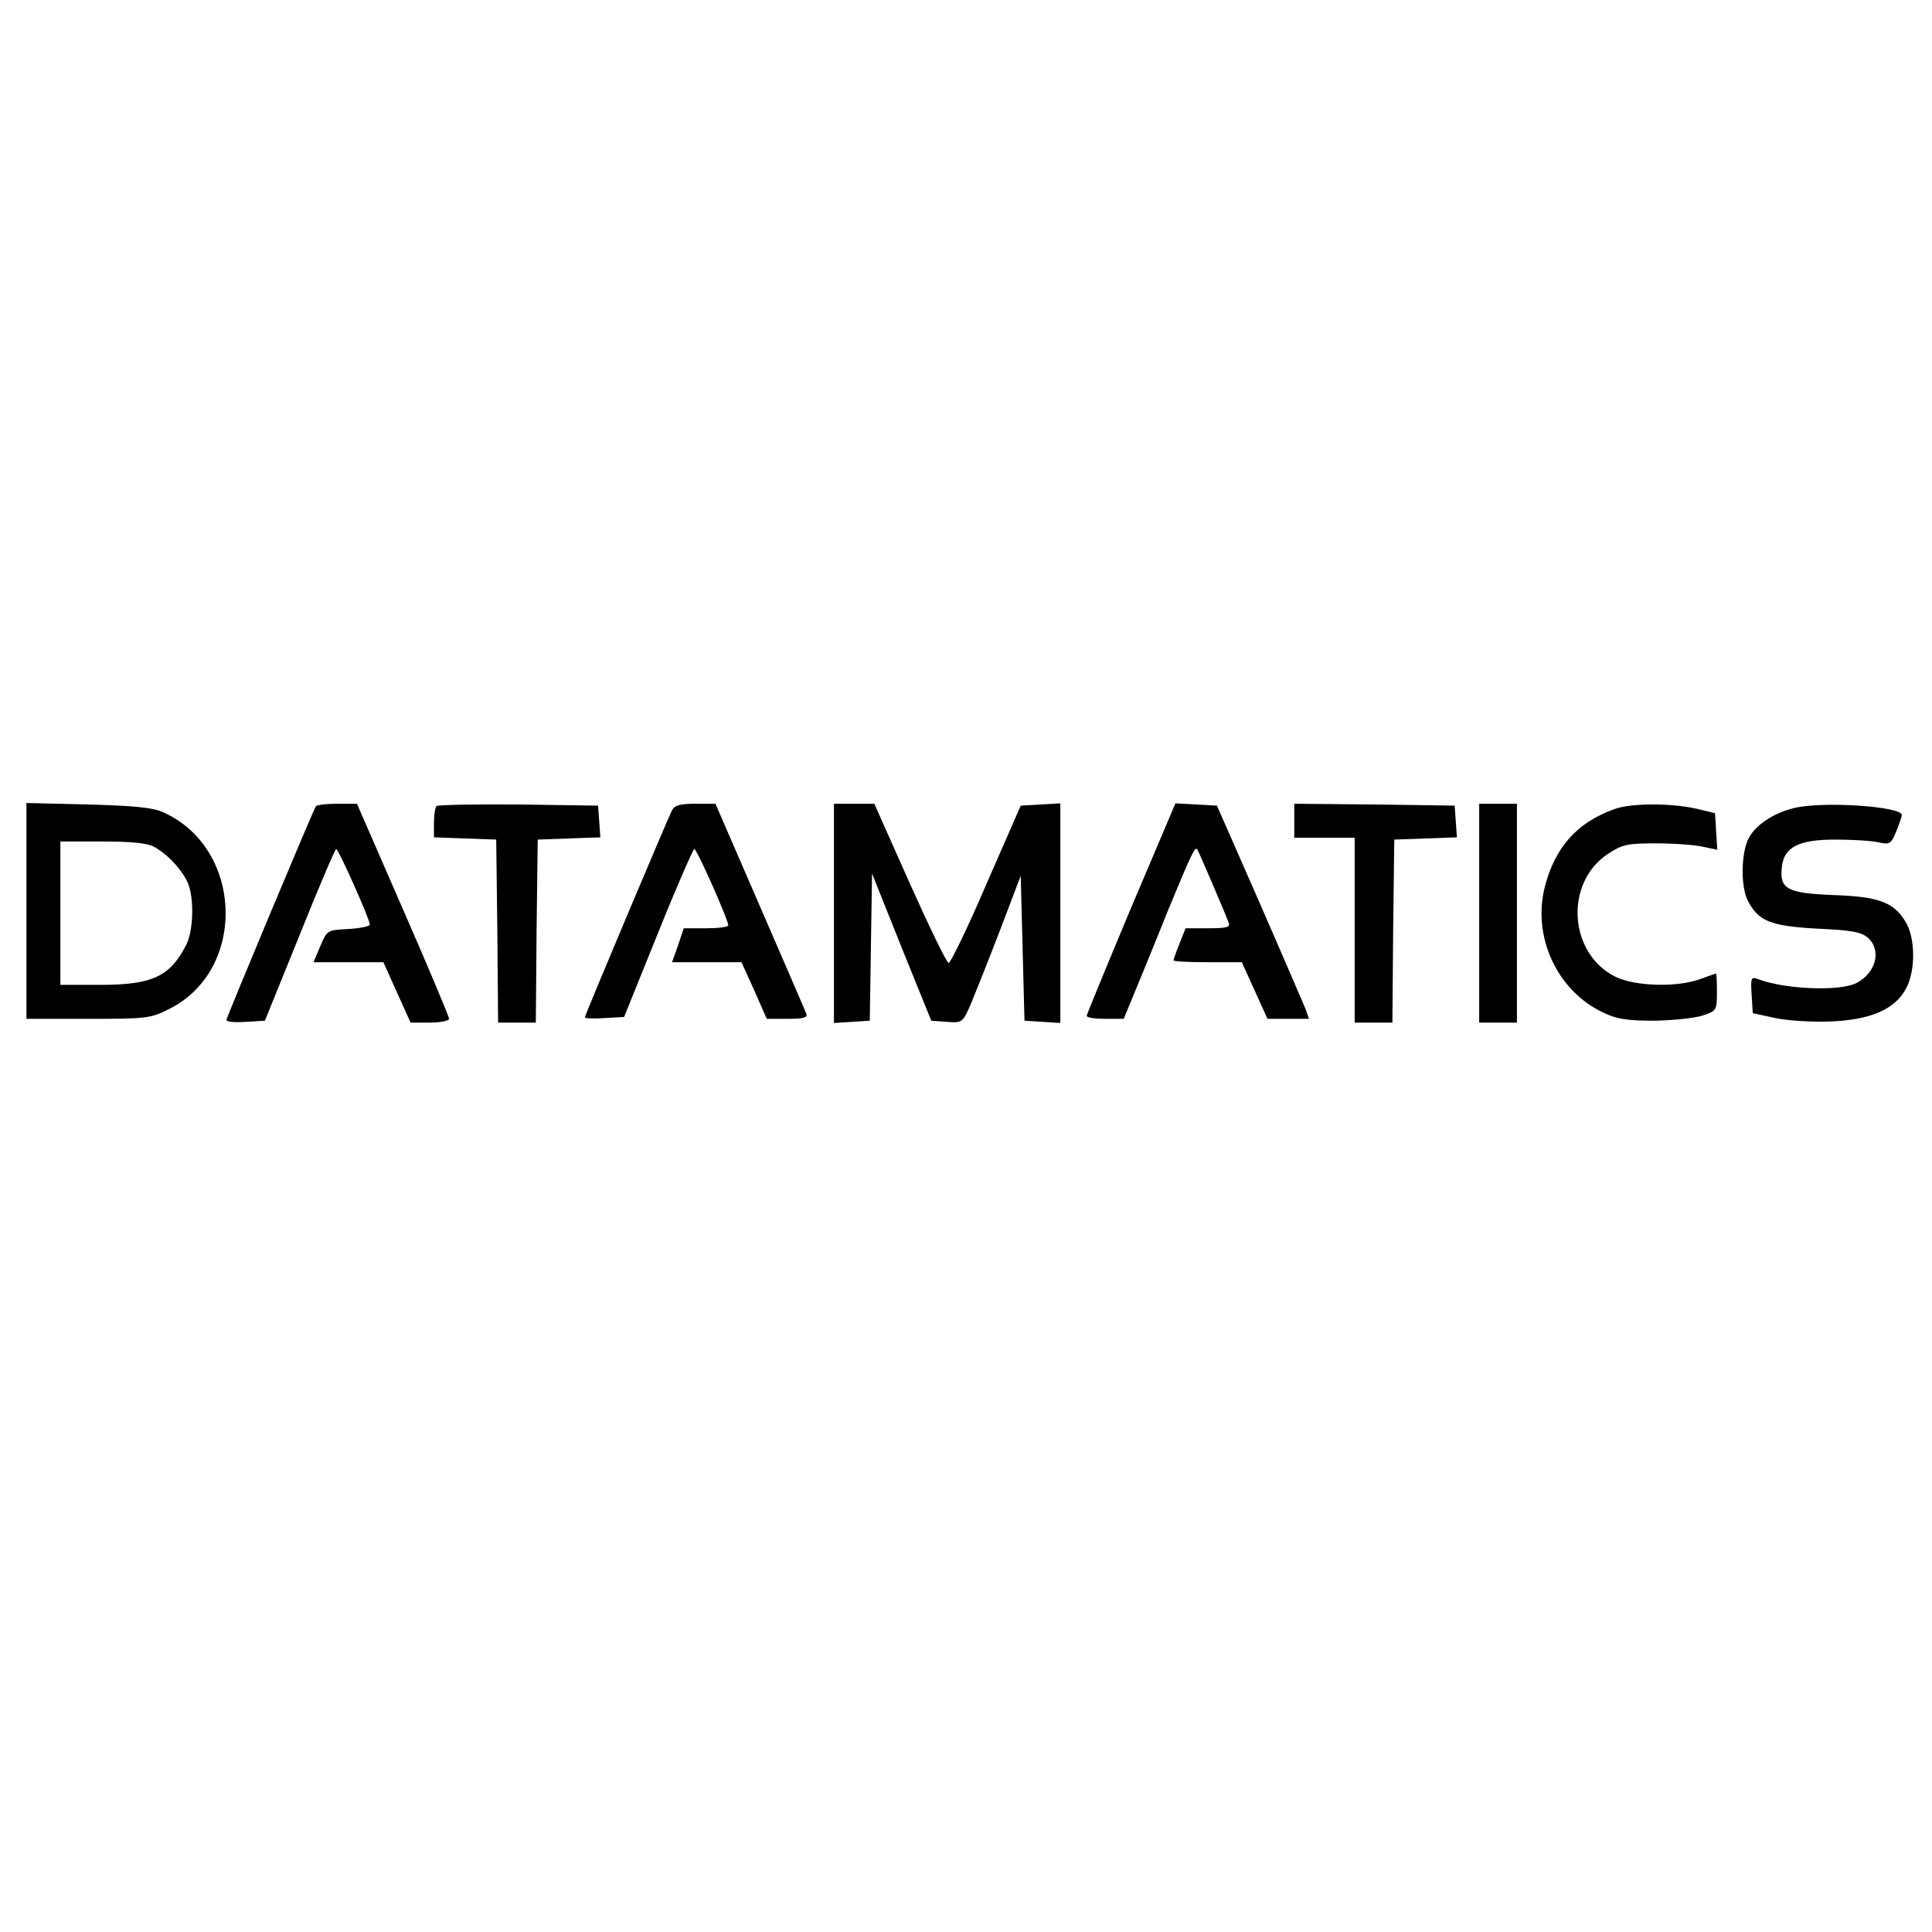
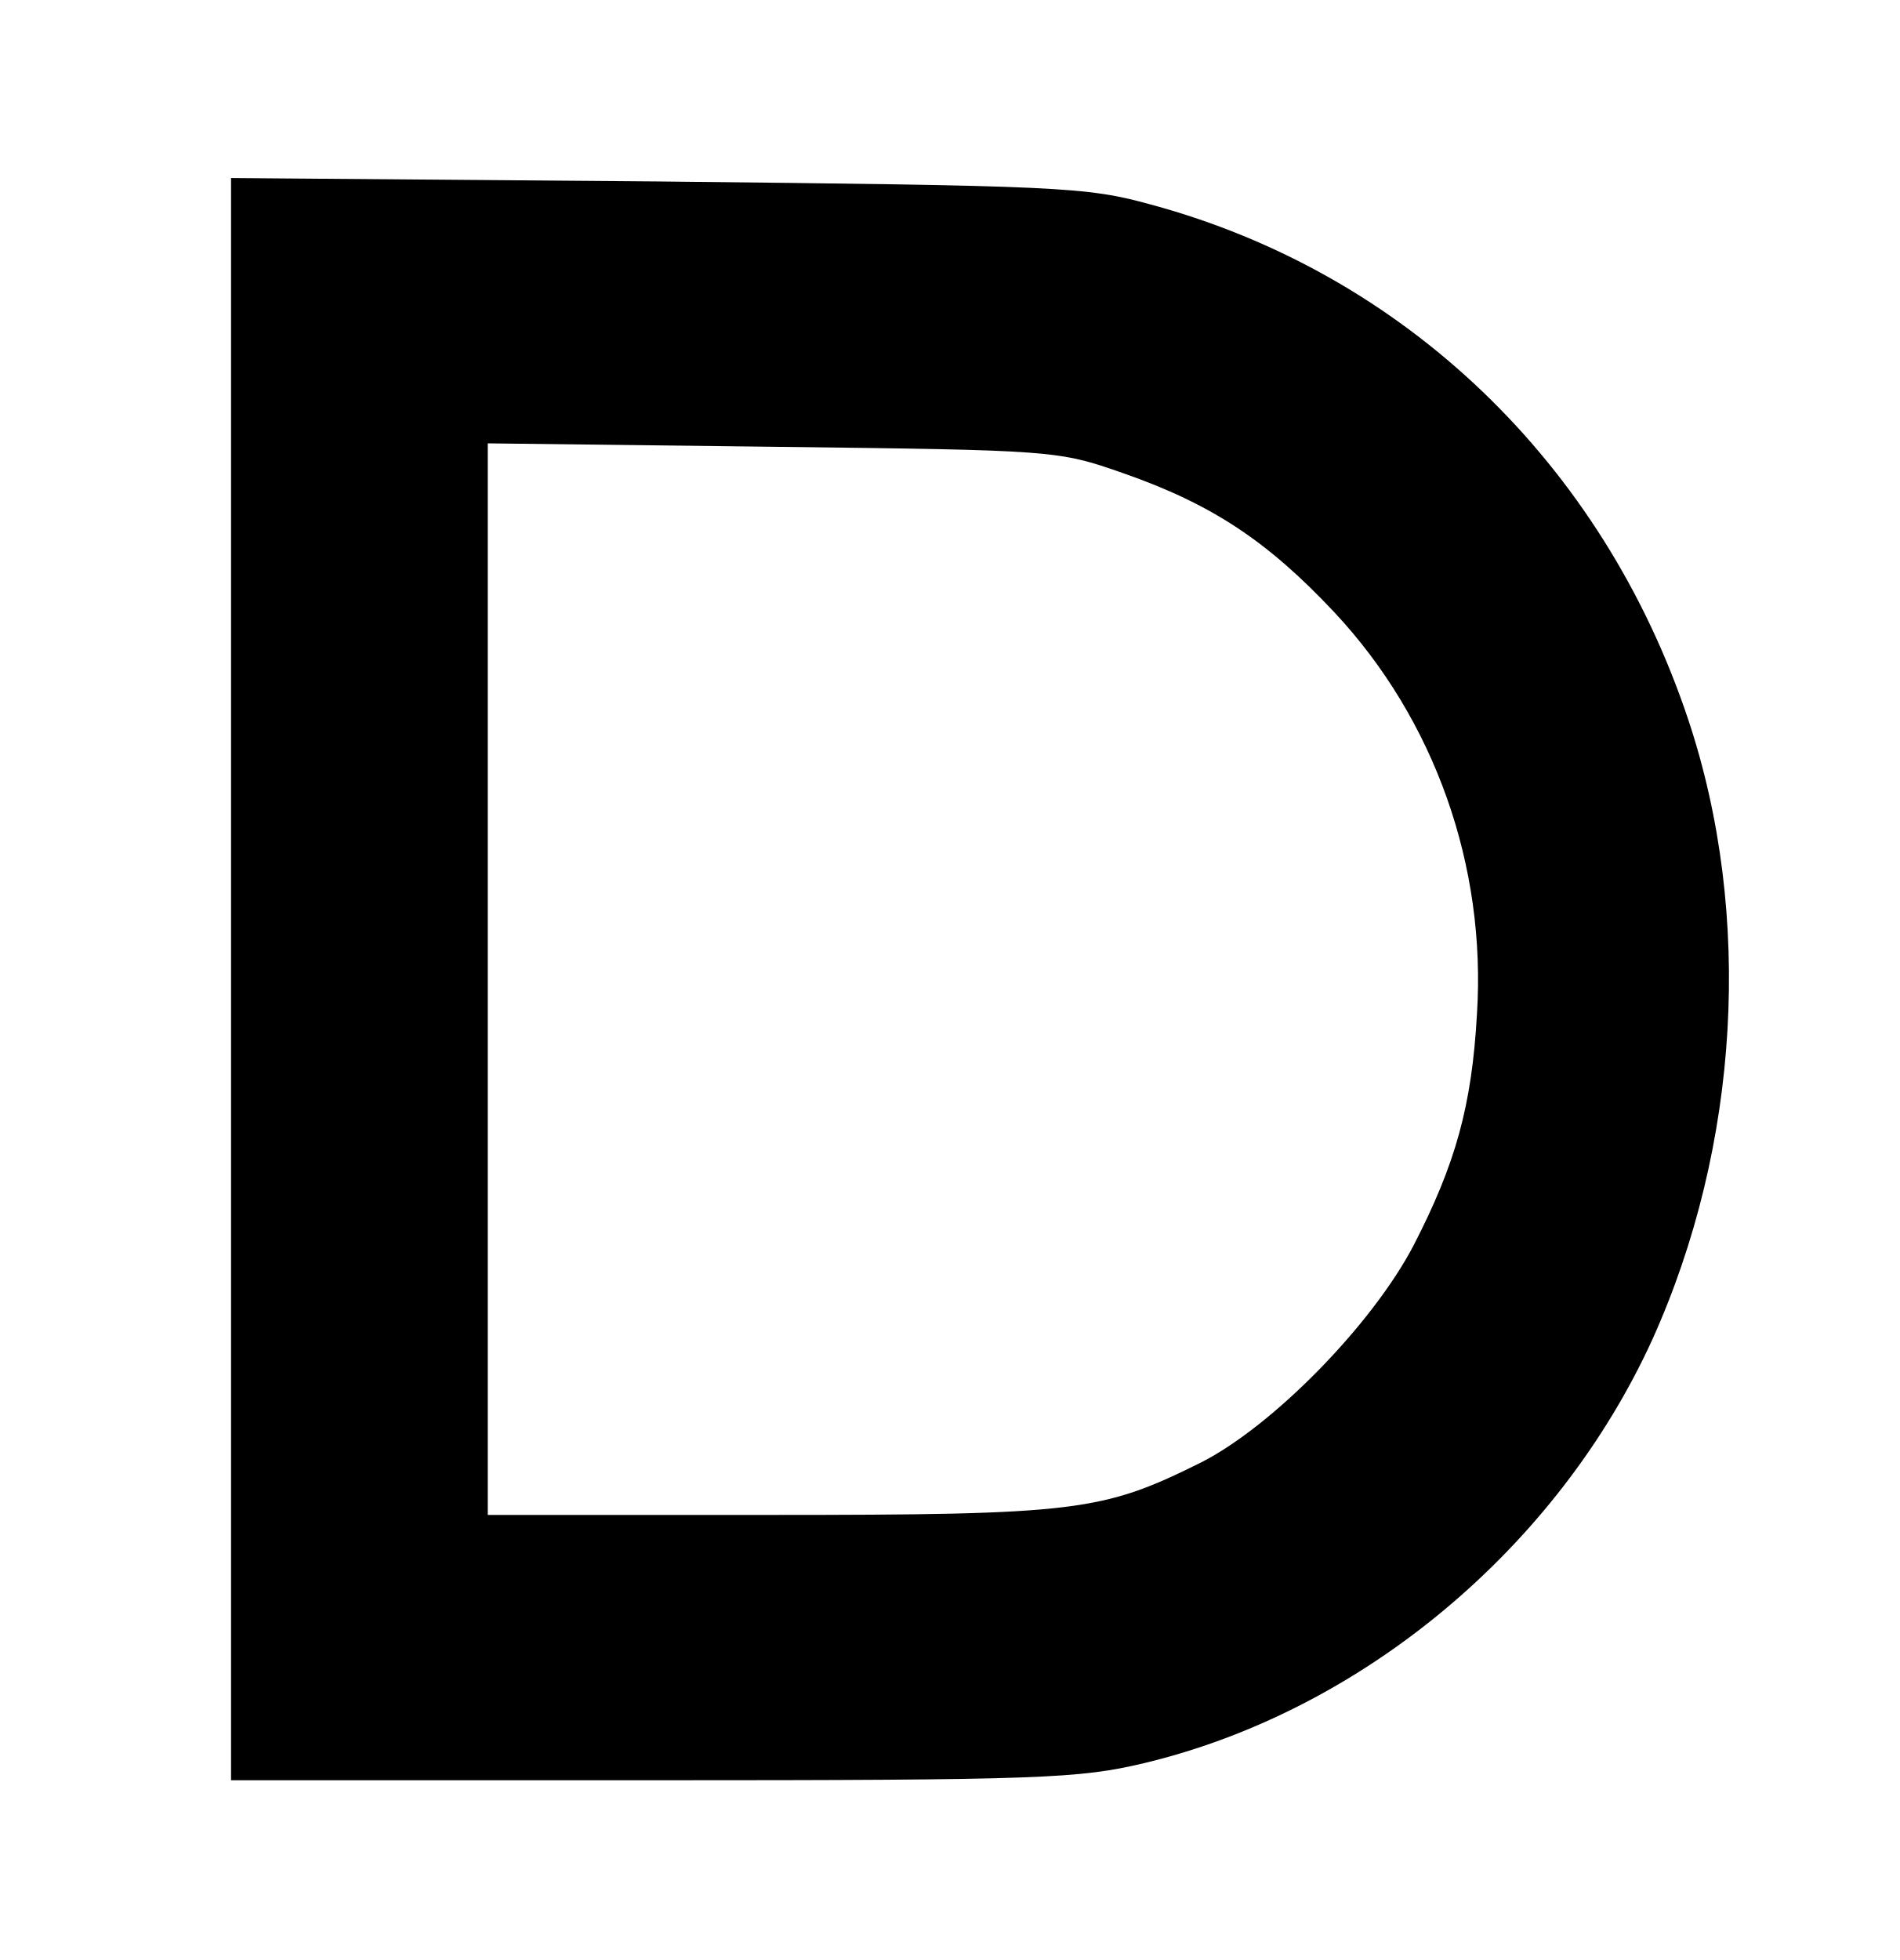
- <svg xmlns="http://www.w3.org/2000/svg" version="1.0" width="512pt" height="512pt" viewBox="0 0 512 512" preserveAspectRatio="xMidYMid meet">
-   <g transform="translate(0,512) scale(0.1,-0.1)" fill="#000000" stroke="none">
-     <path d="M70 2706 l0 -286 163 0 c155 0 166 1 215 26 208 103 197 428 -17 522 -26 12 -80 17 -198 20 l-163 4 0 -286z m338 170 c36 -19 78 -65 91 -99 16 -42 13 -124 -5 -160 -43 -85 -90 -107 -229 -107 l-105 0 0 190 0 190 110 0 c76 0 120 -4 138 -14z" />
-     <path d="M837 2983 c-11 -19 -237 -560 -237 -566 0 -5 23 -7 51 -5 l51 3 92 227 c50 125 94 228 97 228 6 0 89 -186 89 -200 0 -5 -25 -10 -57 -12 -56 -3 -56 -3 -74 -45 l-18 -43 92 0 93 0 36 -80 36 -80 51 0 c29 0 51 5 51 10 0 6 -55 137 -122 290 l-122 280 -52 0 c-29 0 -55 -3 -57 -7z" />
-     <path d="M1157 2984 c-4 -4 -7 -24 -7 -45 l0 -38 83 -3 82 -3 3 -242 2 -243 50 0 50 0 2 243 3 242 83 3 83 3 -3 42 -3 42 -211 3 c-115 1 -213 -1 -217 -4z" />
-     <path d="M1781 2973 c-12 -24 -231 -543 -231 -549 0 -3 23 -4 52 -2 l52 3 90 223 c49 122 93 222 96 222 7 0 90 -188 90 -202 0 -5 -27 -8 -59 -8 l-59 0 -15 -45 -16 -45 92 0 92 0 34 -75 33 -75 55 0 c40 0 54 3 50 13 -2 6 -58 135 -123 285 l-118 272 -53 0 c-40 0 -55 -4 -62 -17z" />
-     <path d="M2210 2699 l0 -290 48 3 47 3 3 195 3 195 78 -195 79 -195 41 -3 c41 -3 42 -3 65 50 12 29 47 117 77 195 l54 142 5 -192 5 -192 48 -3 47 -3 0 291 0 291 -52 -3 -53 -3 -91 -208 c-49 -115 -95 -209 -100 -209 -5 0 -51 95 -103 211 l-94 211 -54 0 -53 0 0 -291z" />
-     <path d="M2997 2713 c-64 -153 -117 -281 -117 -285 0 -5 22 -8 49 -8 l49 0 26 63 c14 34 55 133 90 221 64 155 73 174 79 165 3 -4 71 -162 83 -194 5 -12 -4 -15 -54 -15 l-60 0 -16 -40 c-9 -22 -16 -43 -16 -45 0 -3 41 -5 91 -5 l90 0 34 -75 34 -75 55 0 55 0 -10 28 c-6 15 -61 142 -122 282 l-112 255 -55 3 -55 3 -118 -278z" />
-     <path d="M3430 2945 l0 -45 80 0 80 0 0 -245 0 -245 50 0 50 0 2 243 3 242 83 3 83 3 -3 42 -3 42 -212 3 -213 2 0 -45z" />
-     <path d="M3920 2700 l0 -290 50 0 50 0 0 290 0 290 -50 0 -50 0 0 -290z" />
-     <path d="M4279 2976 c-99 -35 -158 -101 -185 -206 -34 -133 33 -277 156 -334 35 -17 64 -21 135 -21 50 1 107 7 128 14 36 12 37 14 37 62 0 27 -1 49 -2 49 -2 0 -21 -7 -43 -15 -62 -22 -170 -19 -223 6 -125 61 -137 249 -21 326 38 25 51 28 128 28 47 0 103 -4 124 -9 l38 -8 -3 48 -3 49 -50 12 c-68 15 -172 15 -216 -1z" />
-     <path d="M4756 2979 c-55 -13 -104 -45 -122 -81 -20 -38 -21 -126 -3 -163 28 -56 60 -69 184 -76 92 -4 118 -9 135 -24 37 -33 22 -93 -30 -120 -44 -23 -192 -17 -263 11 -16 6 -18 1 -15 -42 l3 -49 60 -13 c33 -7 99 -11 146 -9 105 4 171 32 200 87 26 47 25 135 -1 177 -31 52 -71 67 -192 71 -122 5 -142 16 -136 73 5 54 44 74 141 74 45 0 97 -3 114 -7 31 -7 34 -5 48 28 8 20 15 40 15 44 0 23 -207 37 -284 19z" />
+ <svg xmlns="http://www.w3.org/2000/svg" version="1.0" width="222pt" height="229pt" viewBox="0 0 222 229" preserveAspectRatio="xMidYMid meet">
+   <g transform="translate(0,229) scale(0.1,-0.1)" fill="#000000" stroke="none">
+     <path d="M270 1146 l0 -936 493 0 c455 0 498 2 574 20 255 61 483 252 594 495 102 226 118 496 42 724 -100 300 -332 522 -628 602 -76 21 -106 22 -577 27 l-498 4 0 -936z m1043 591 c103 -36 168 -79 246 -162 118 -126 178 -297 167 -470 -6 -107 -25 -175 -74 -270 -48 -92 -164 -211 -249 -254 -115 -57 -144 -61 -505 -61 l-328 0 0 626 0 626 333 -4 c330 -4 333 -4 410 -31z" />
  </g>
</svg>
